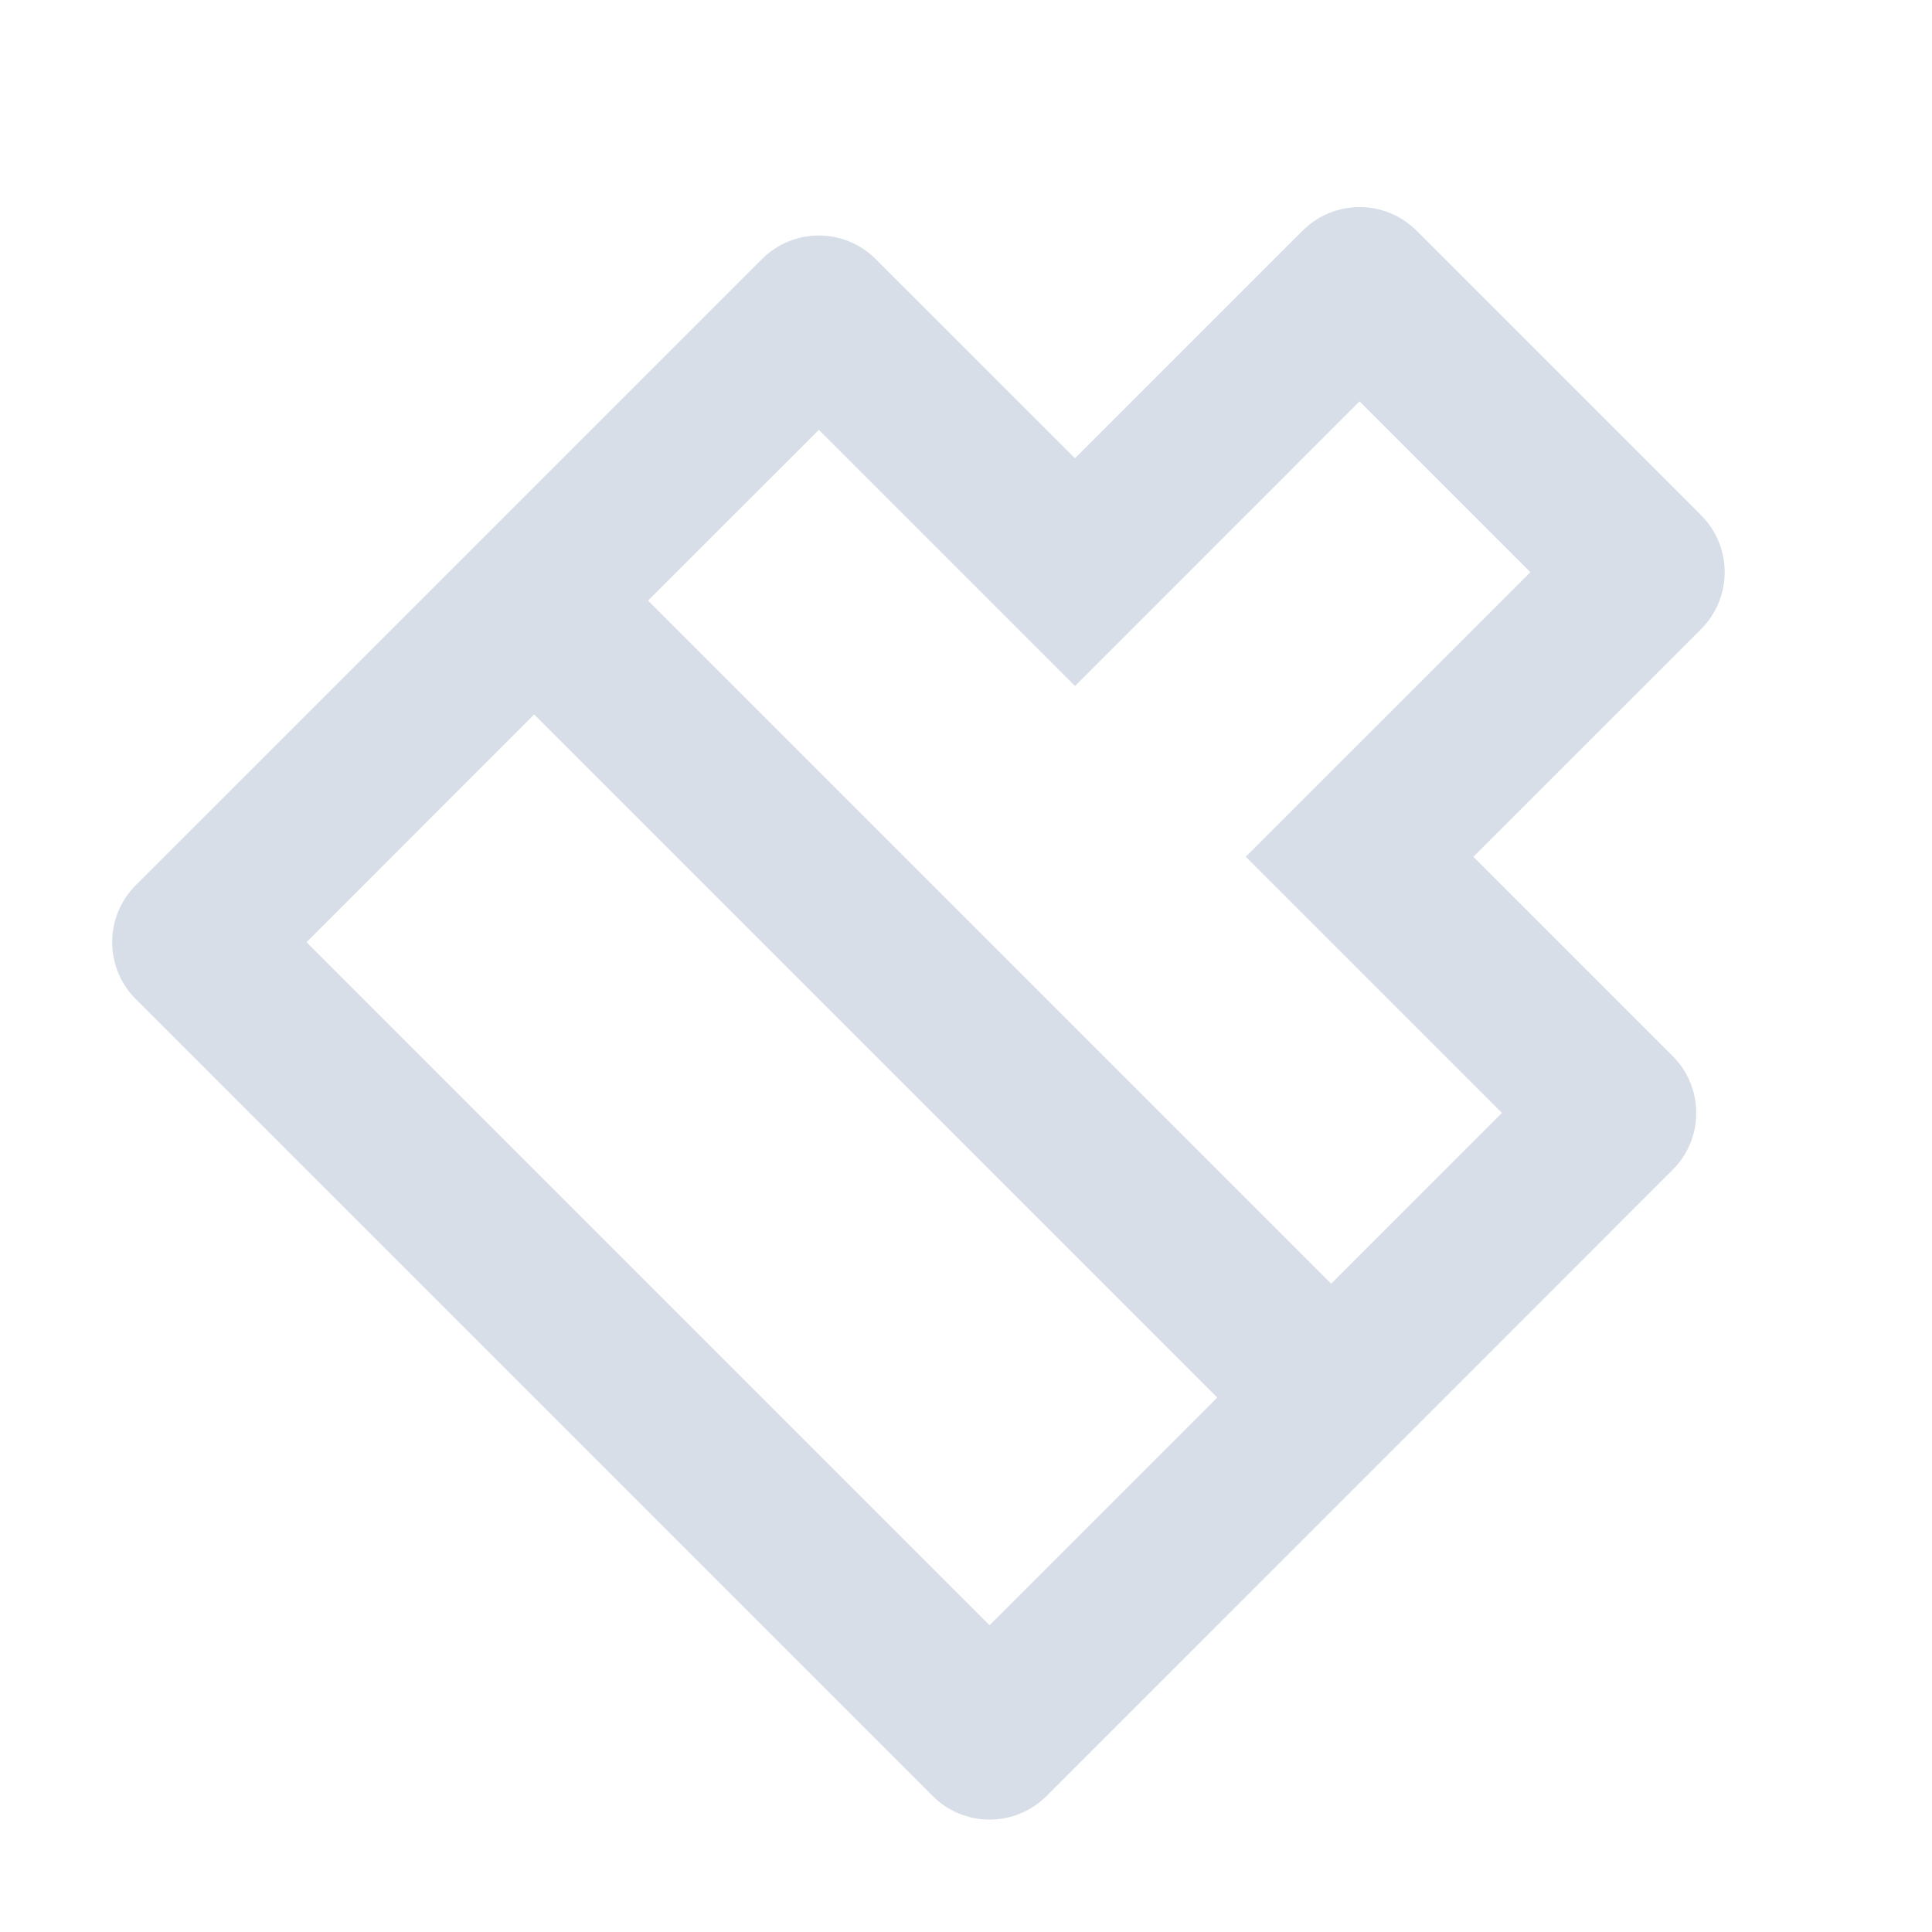
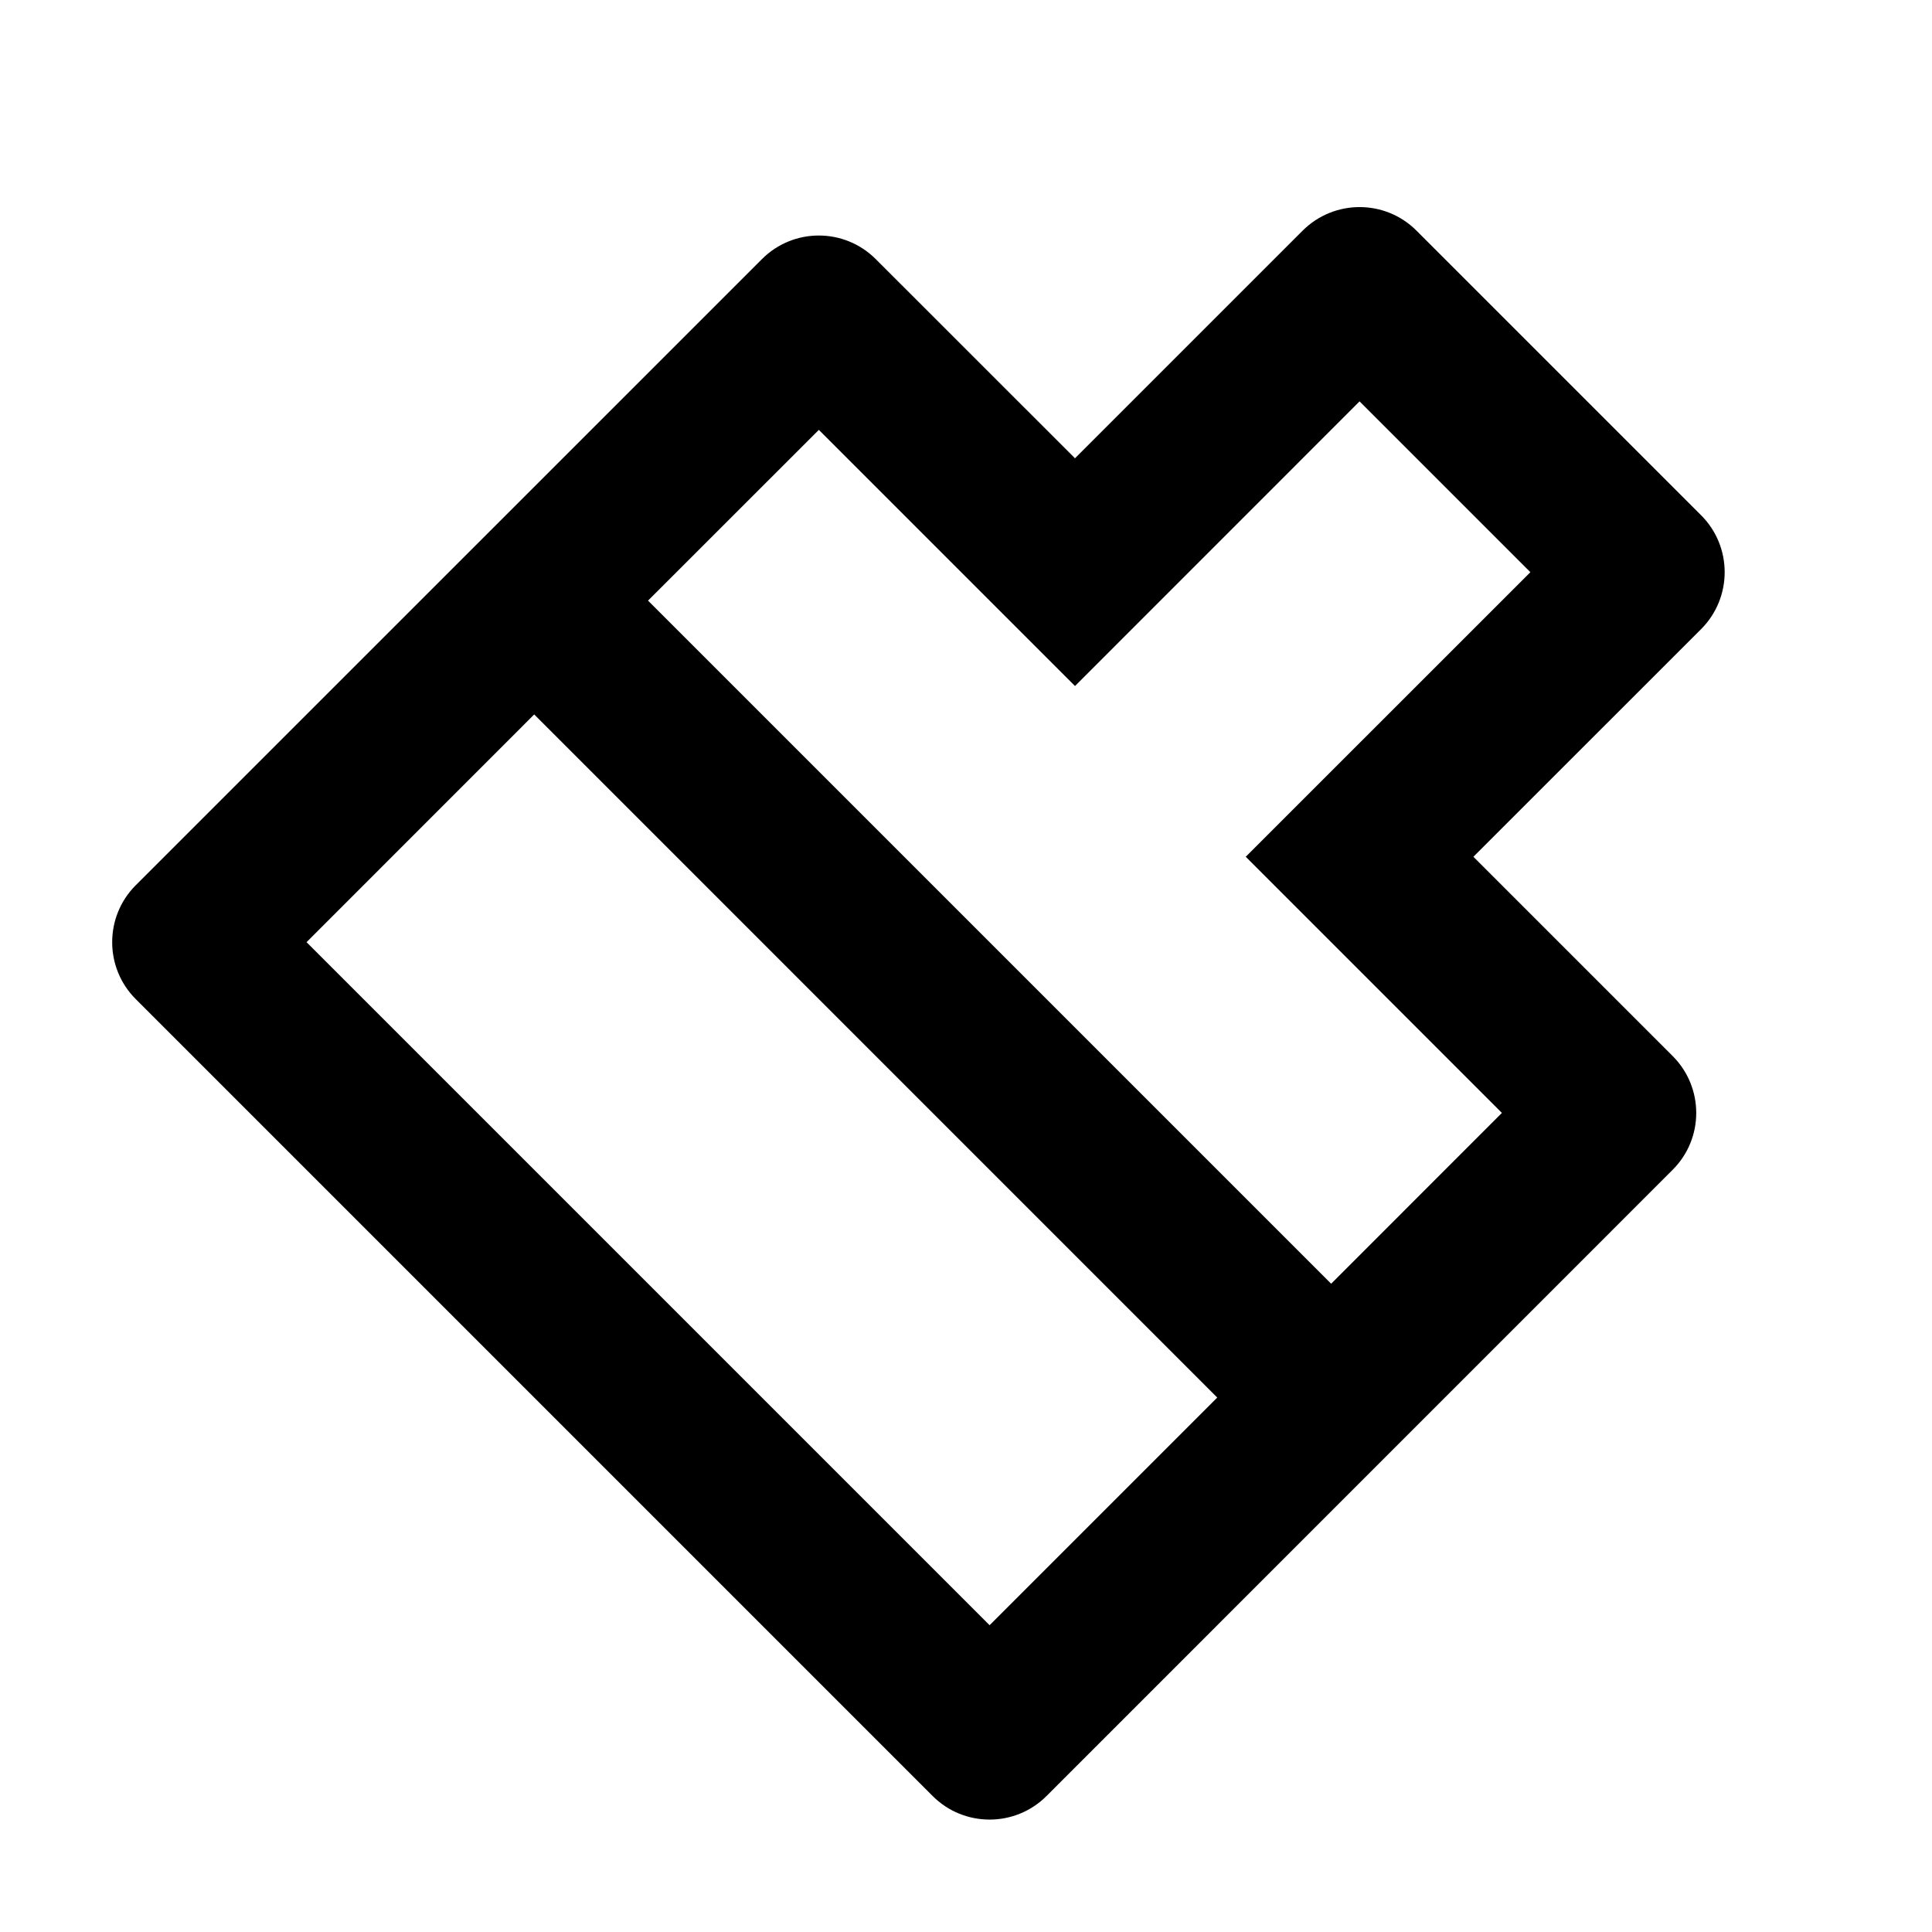
- <svg xmlns="http://www.w3.org/2000/svg" viewBox="0 0 24 24" fill="#D7DEE8">
+ <svg xmlns="http://www.w3.org/2000/svg" viewBox="0 0 24 24" fill="currentColor">
  <path d="M16.536 15.947L18.657 13.825L15.475 10.643L19.011 7.108L16.889 4.986L13.354 8.522L10.172 5.34L8.05 7.461L16.536 15.947ZM15.121 17.361L6.636 8.875L3.808 11.704L12.293 20.189L15.121 17.361ZM13.354 5.693L16.182 2.865C16.573 2.475 17.206 2.475 17.596 2.865L21.132 6.401C21.522 6.791 21.522 7.424 21.132 7.815L18.303 10.643L20.778 13.118C21.169 13.509 21.169 14.142 20.778 14.532L13 22.311C12.61 22.701 11.976 22.701 11.586 22.311L1.686 12.411C1.296 12.021 1.296 11.387 1.686 10.997L9.465 3.219C9.855 2.828 10.488 2.828 10.879 3.219L13.354 5.693Z" />
</svg>
